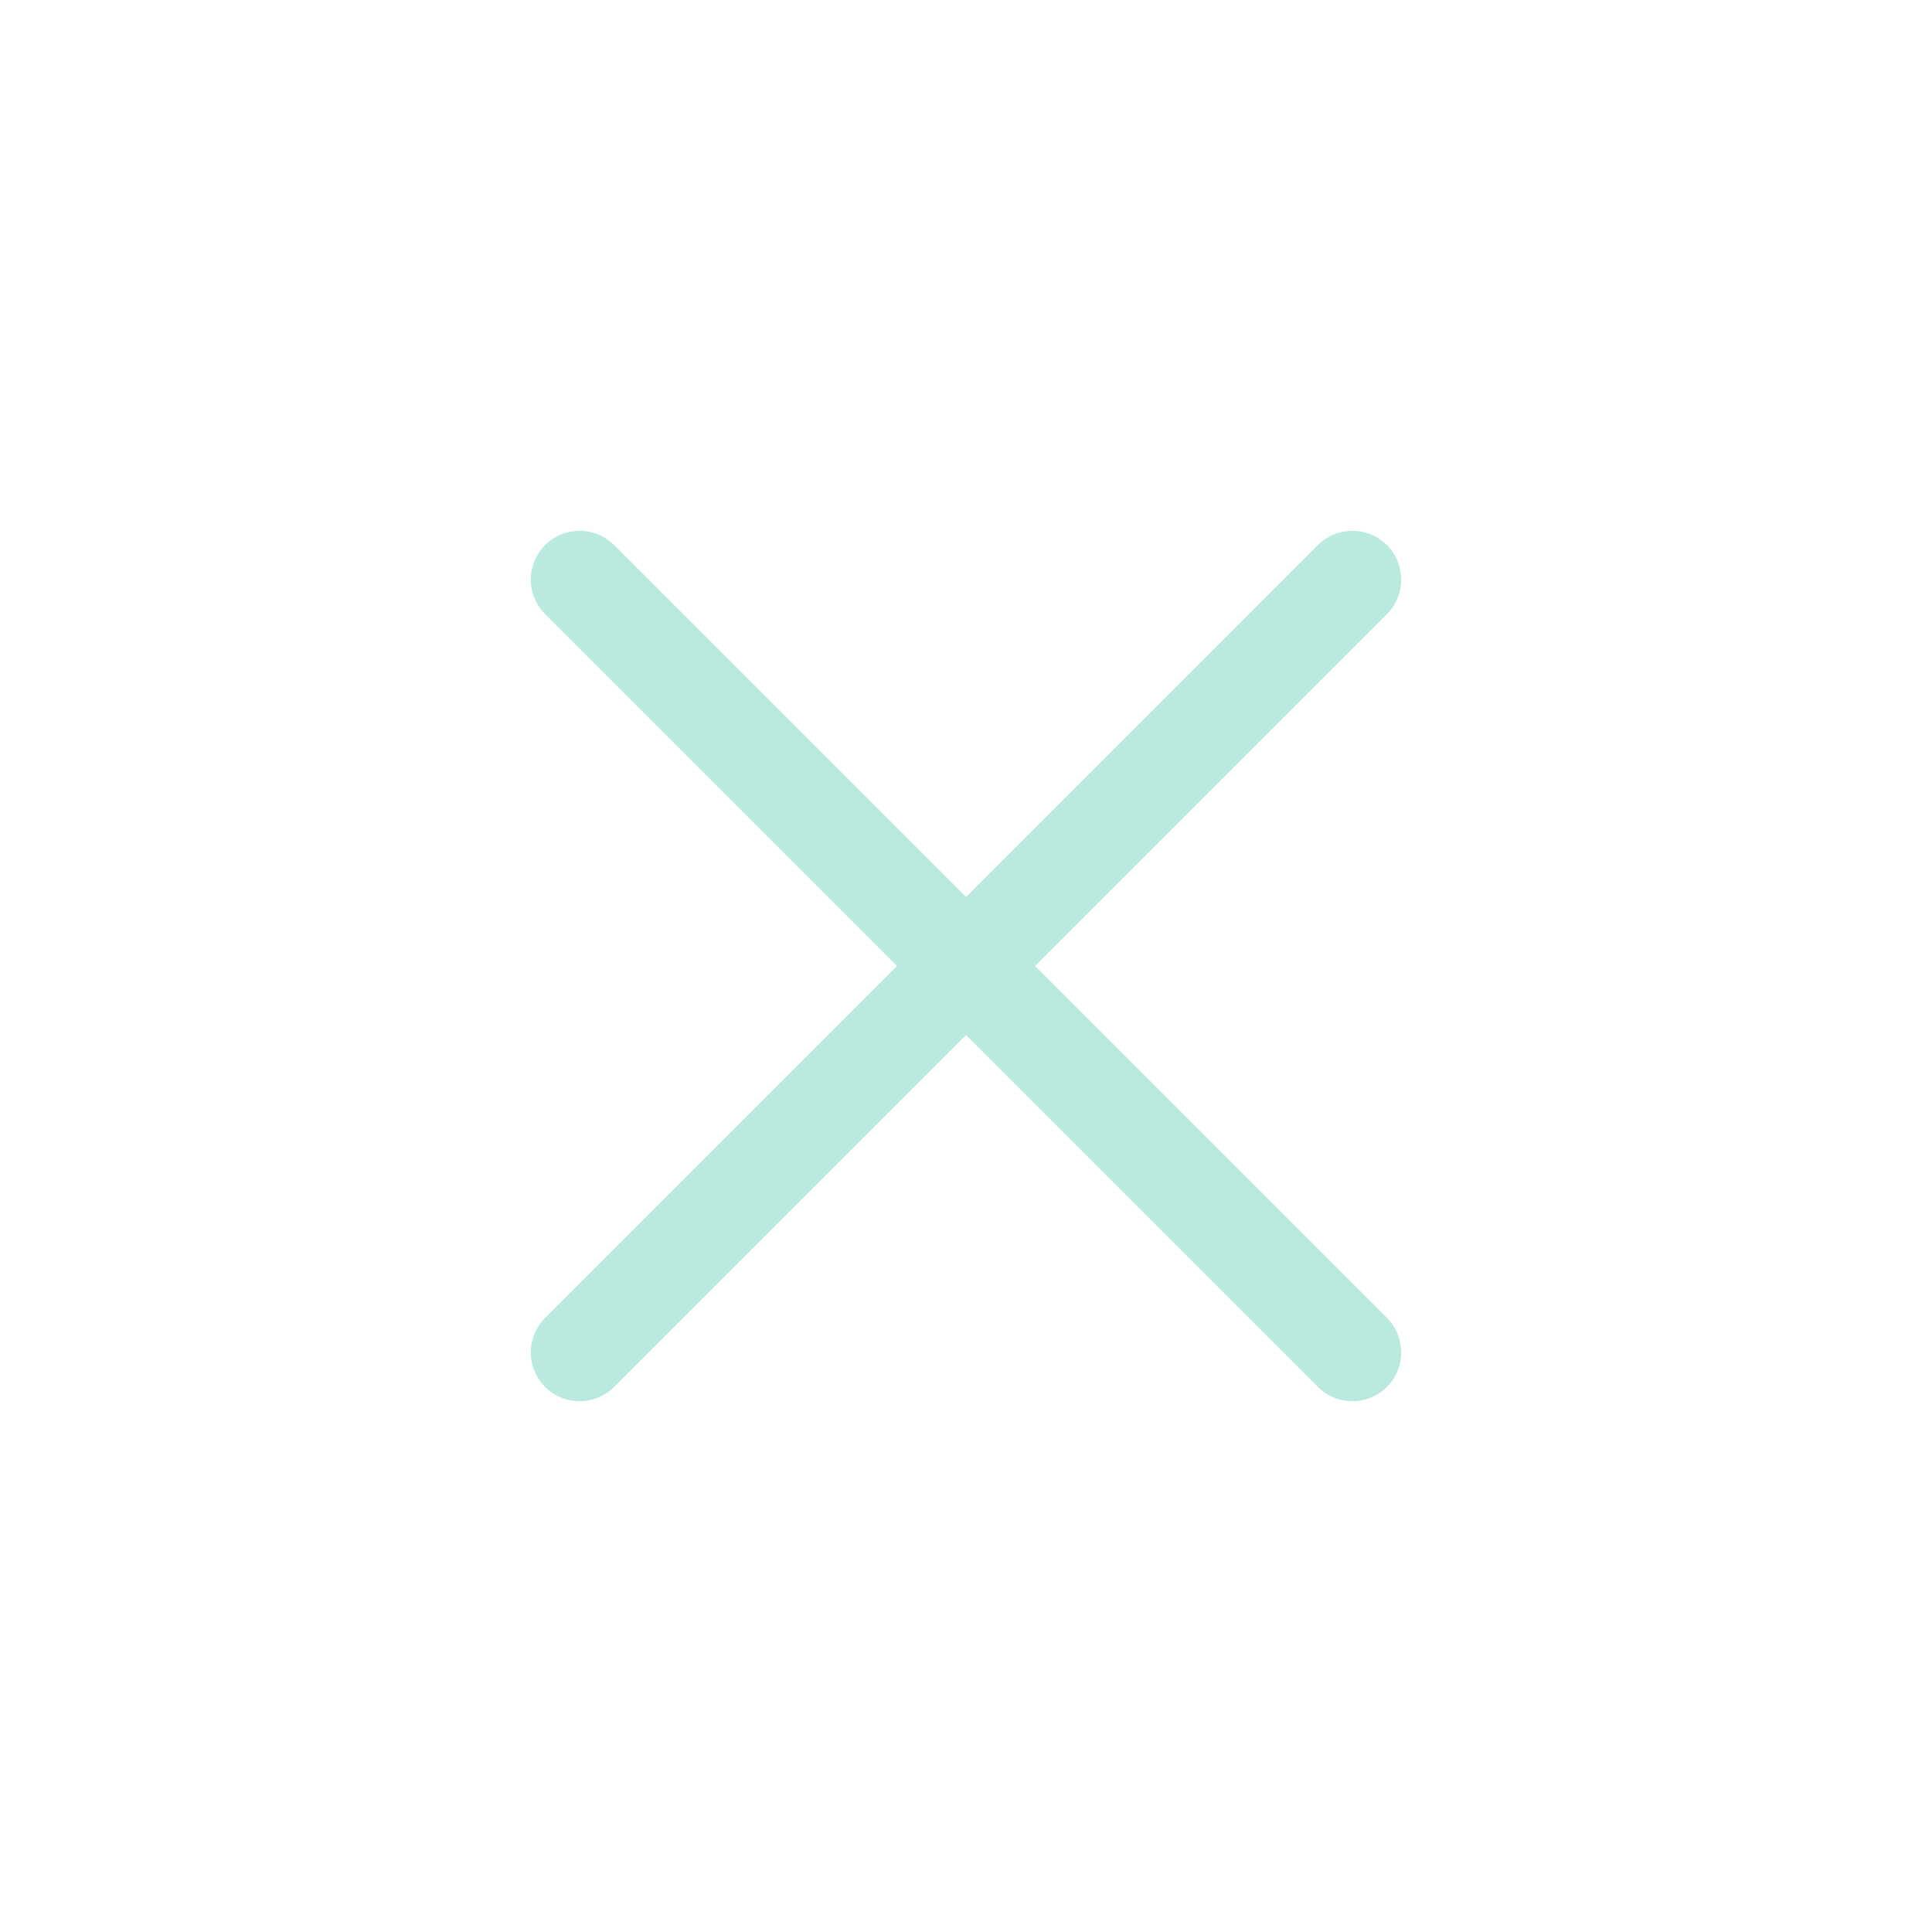
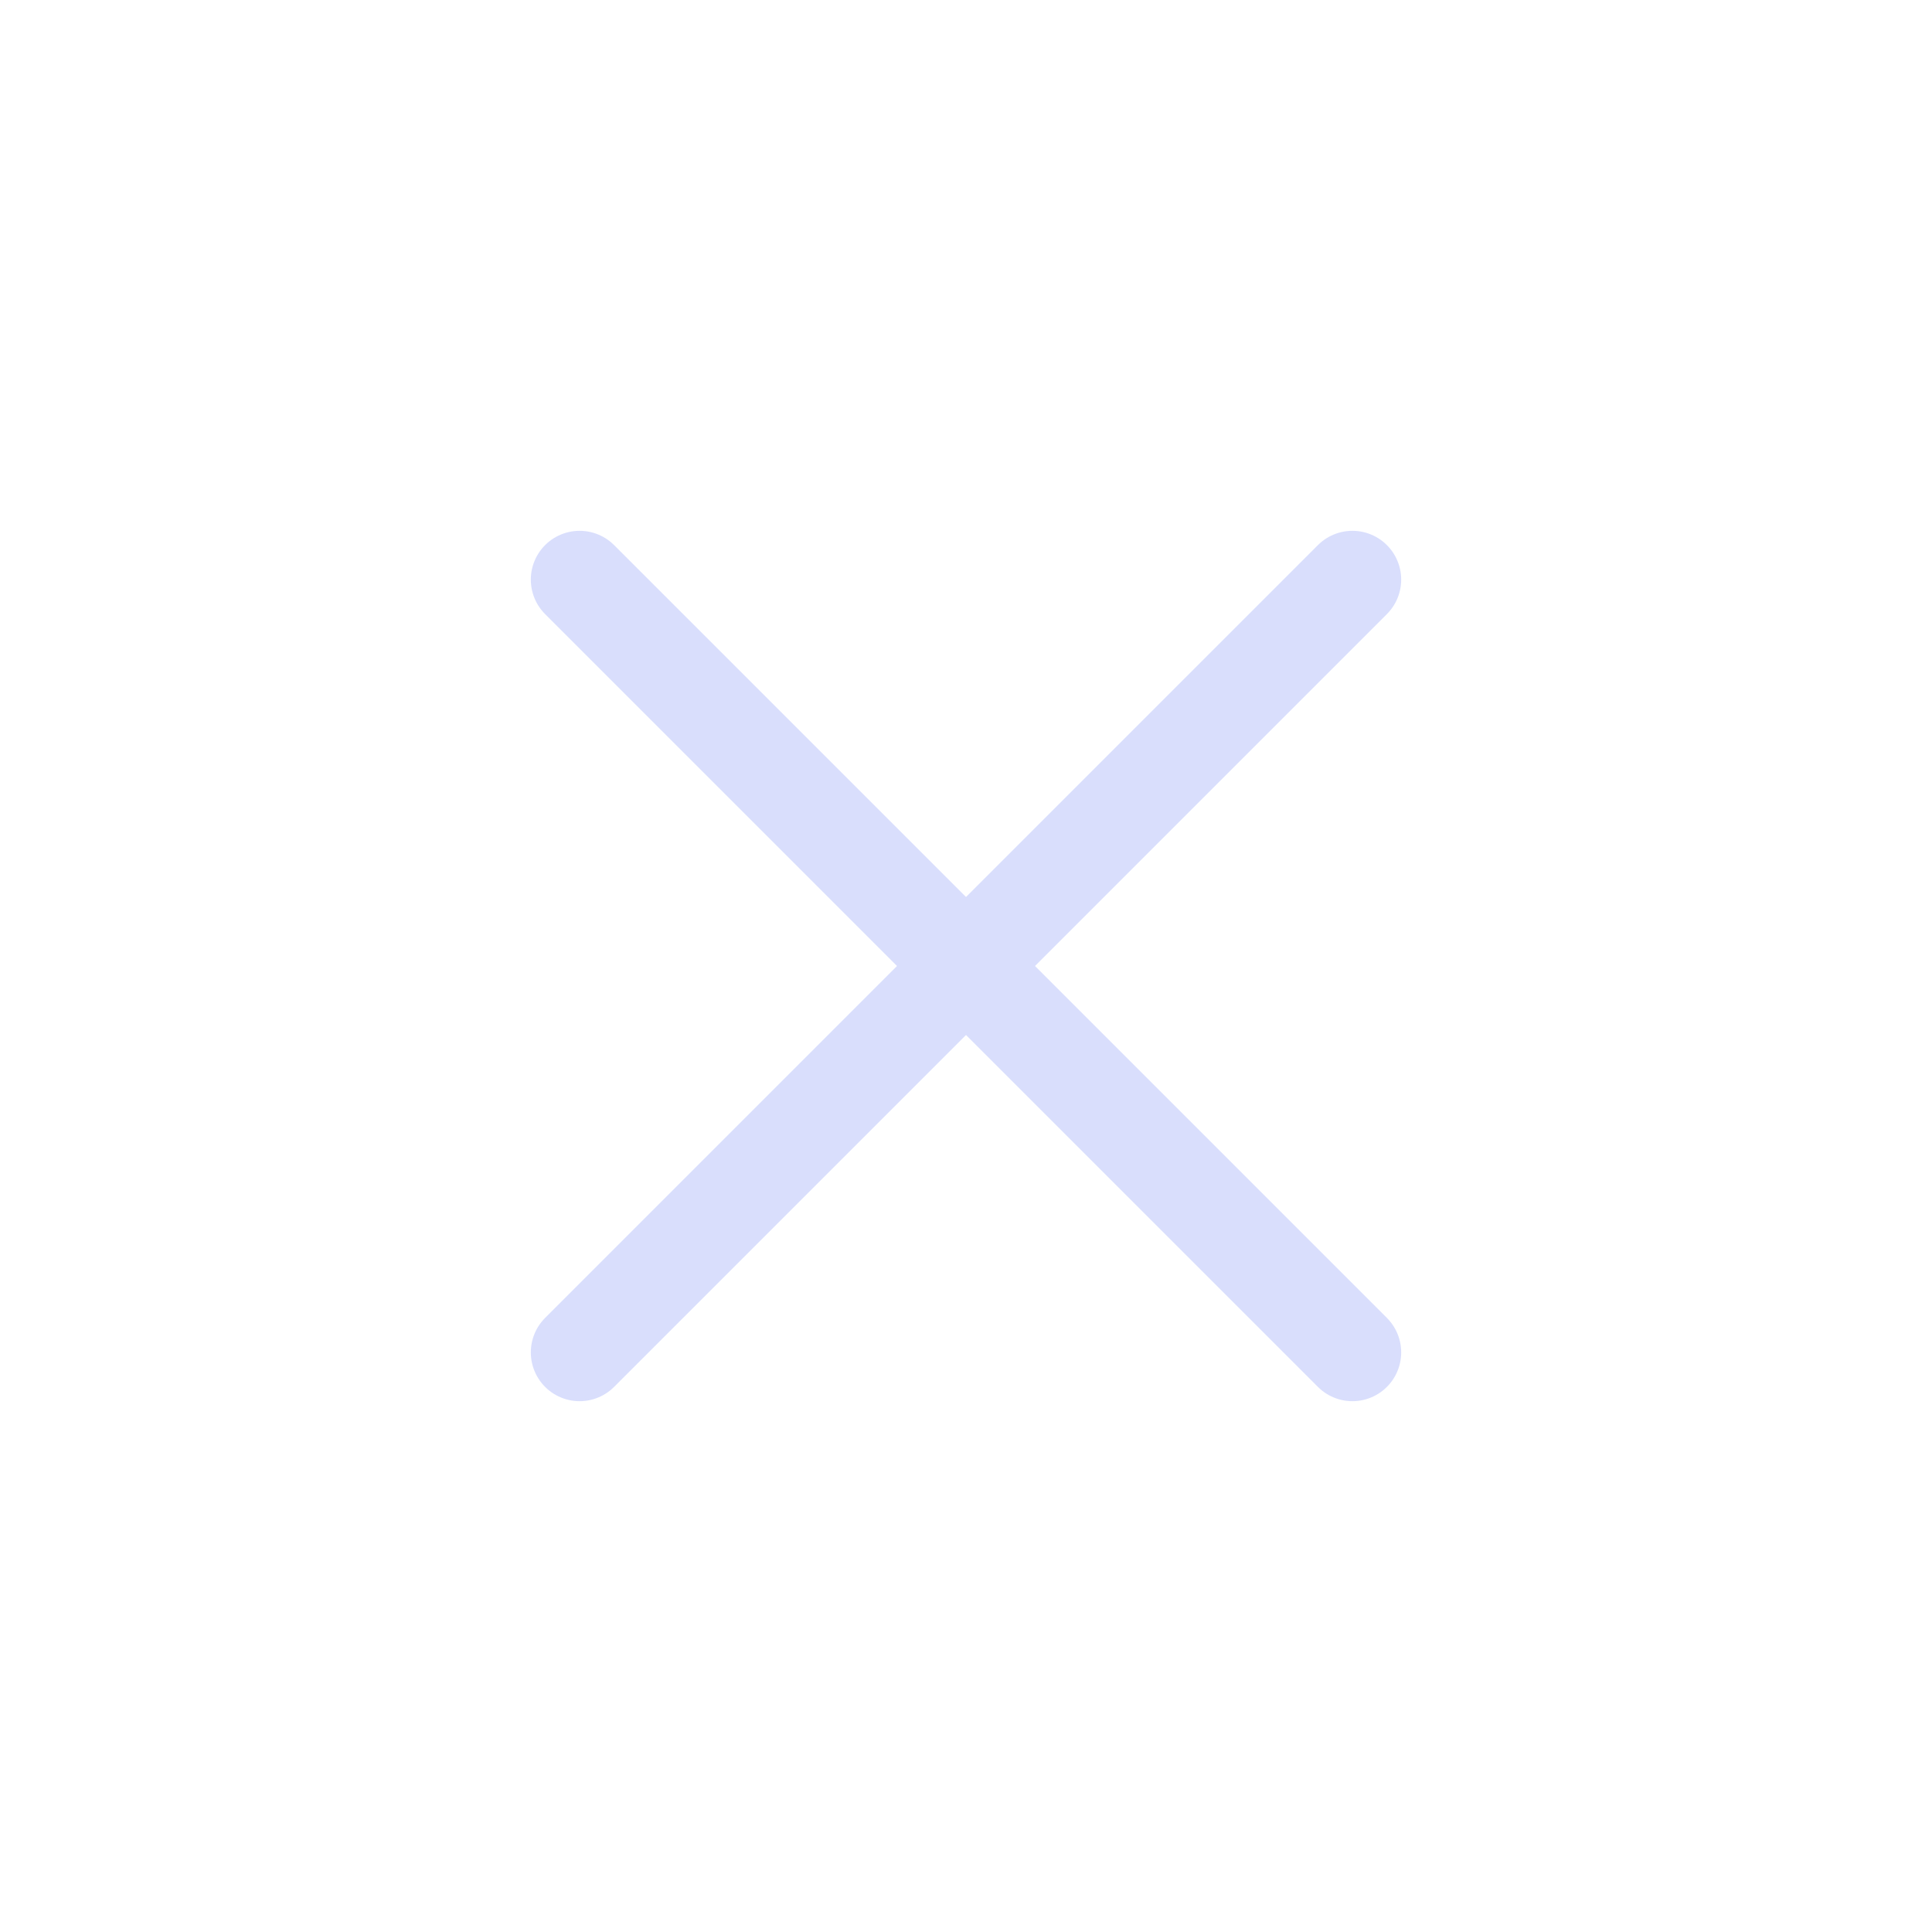
<svg xmlns="http://www.w3.org/2000/svg" viewBox="0 0 50 50" version="1.2" baseProfile="tiny">
  <defs>
</defs>
  <g fill="none" stroke="black" stroke-width="1" fill-rule="evenodd" stroke-linecap="square" stroke-linejoin="bevel">
-     <g fill="none" stroke="#b9e9df" stroke-opacity="1" stroke-width="1.01" stroke-linecap="round" stroke-linejoin="miter" stroke-miterlimit="2" transform="matrix(2.5,0,0,2.5,2.5,2.5)" font-family="Iosevka Term Curly" font-size="12" font-weight="500" font-style="normal">
+     <g fill="none" stroke="#d9defc" stroke-opacity="1" stroke-width="1.01" stroke-linecap="round" stroke-linejoin="miter" stroke-miterlimit="2" transform="matrix(2.5,0,0,2.5,2.5,2.5)" font-family="Iosevka Term Curly" font-size="12" font-weight="500" font-style="normal">
      <polyline fill="none" vector-effect="none" points="5,5 13,13 " />
      <polyline fill="none" vector-effect="none" points="13,5 5,13 " />
    </g>
    <g fill="none" stroke="#000000" stroke-opacity="1" stroke-width="1" stroke-linecap="square" stroke-linejoin="bevel" transform="matrix(1,0,0,1,0,0)" font-family="Iosevka Term Curly" font-size="12" font-weight="500" font-style="normal">
</g>
  </g>
</svg>
